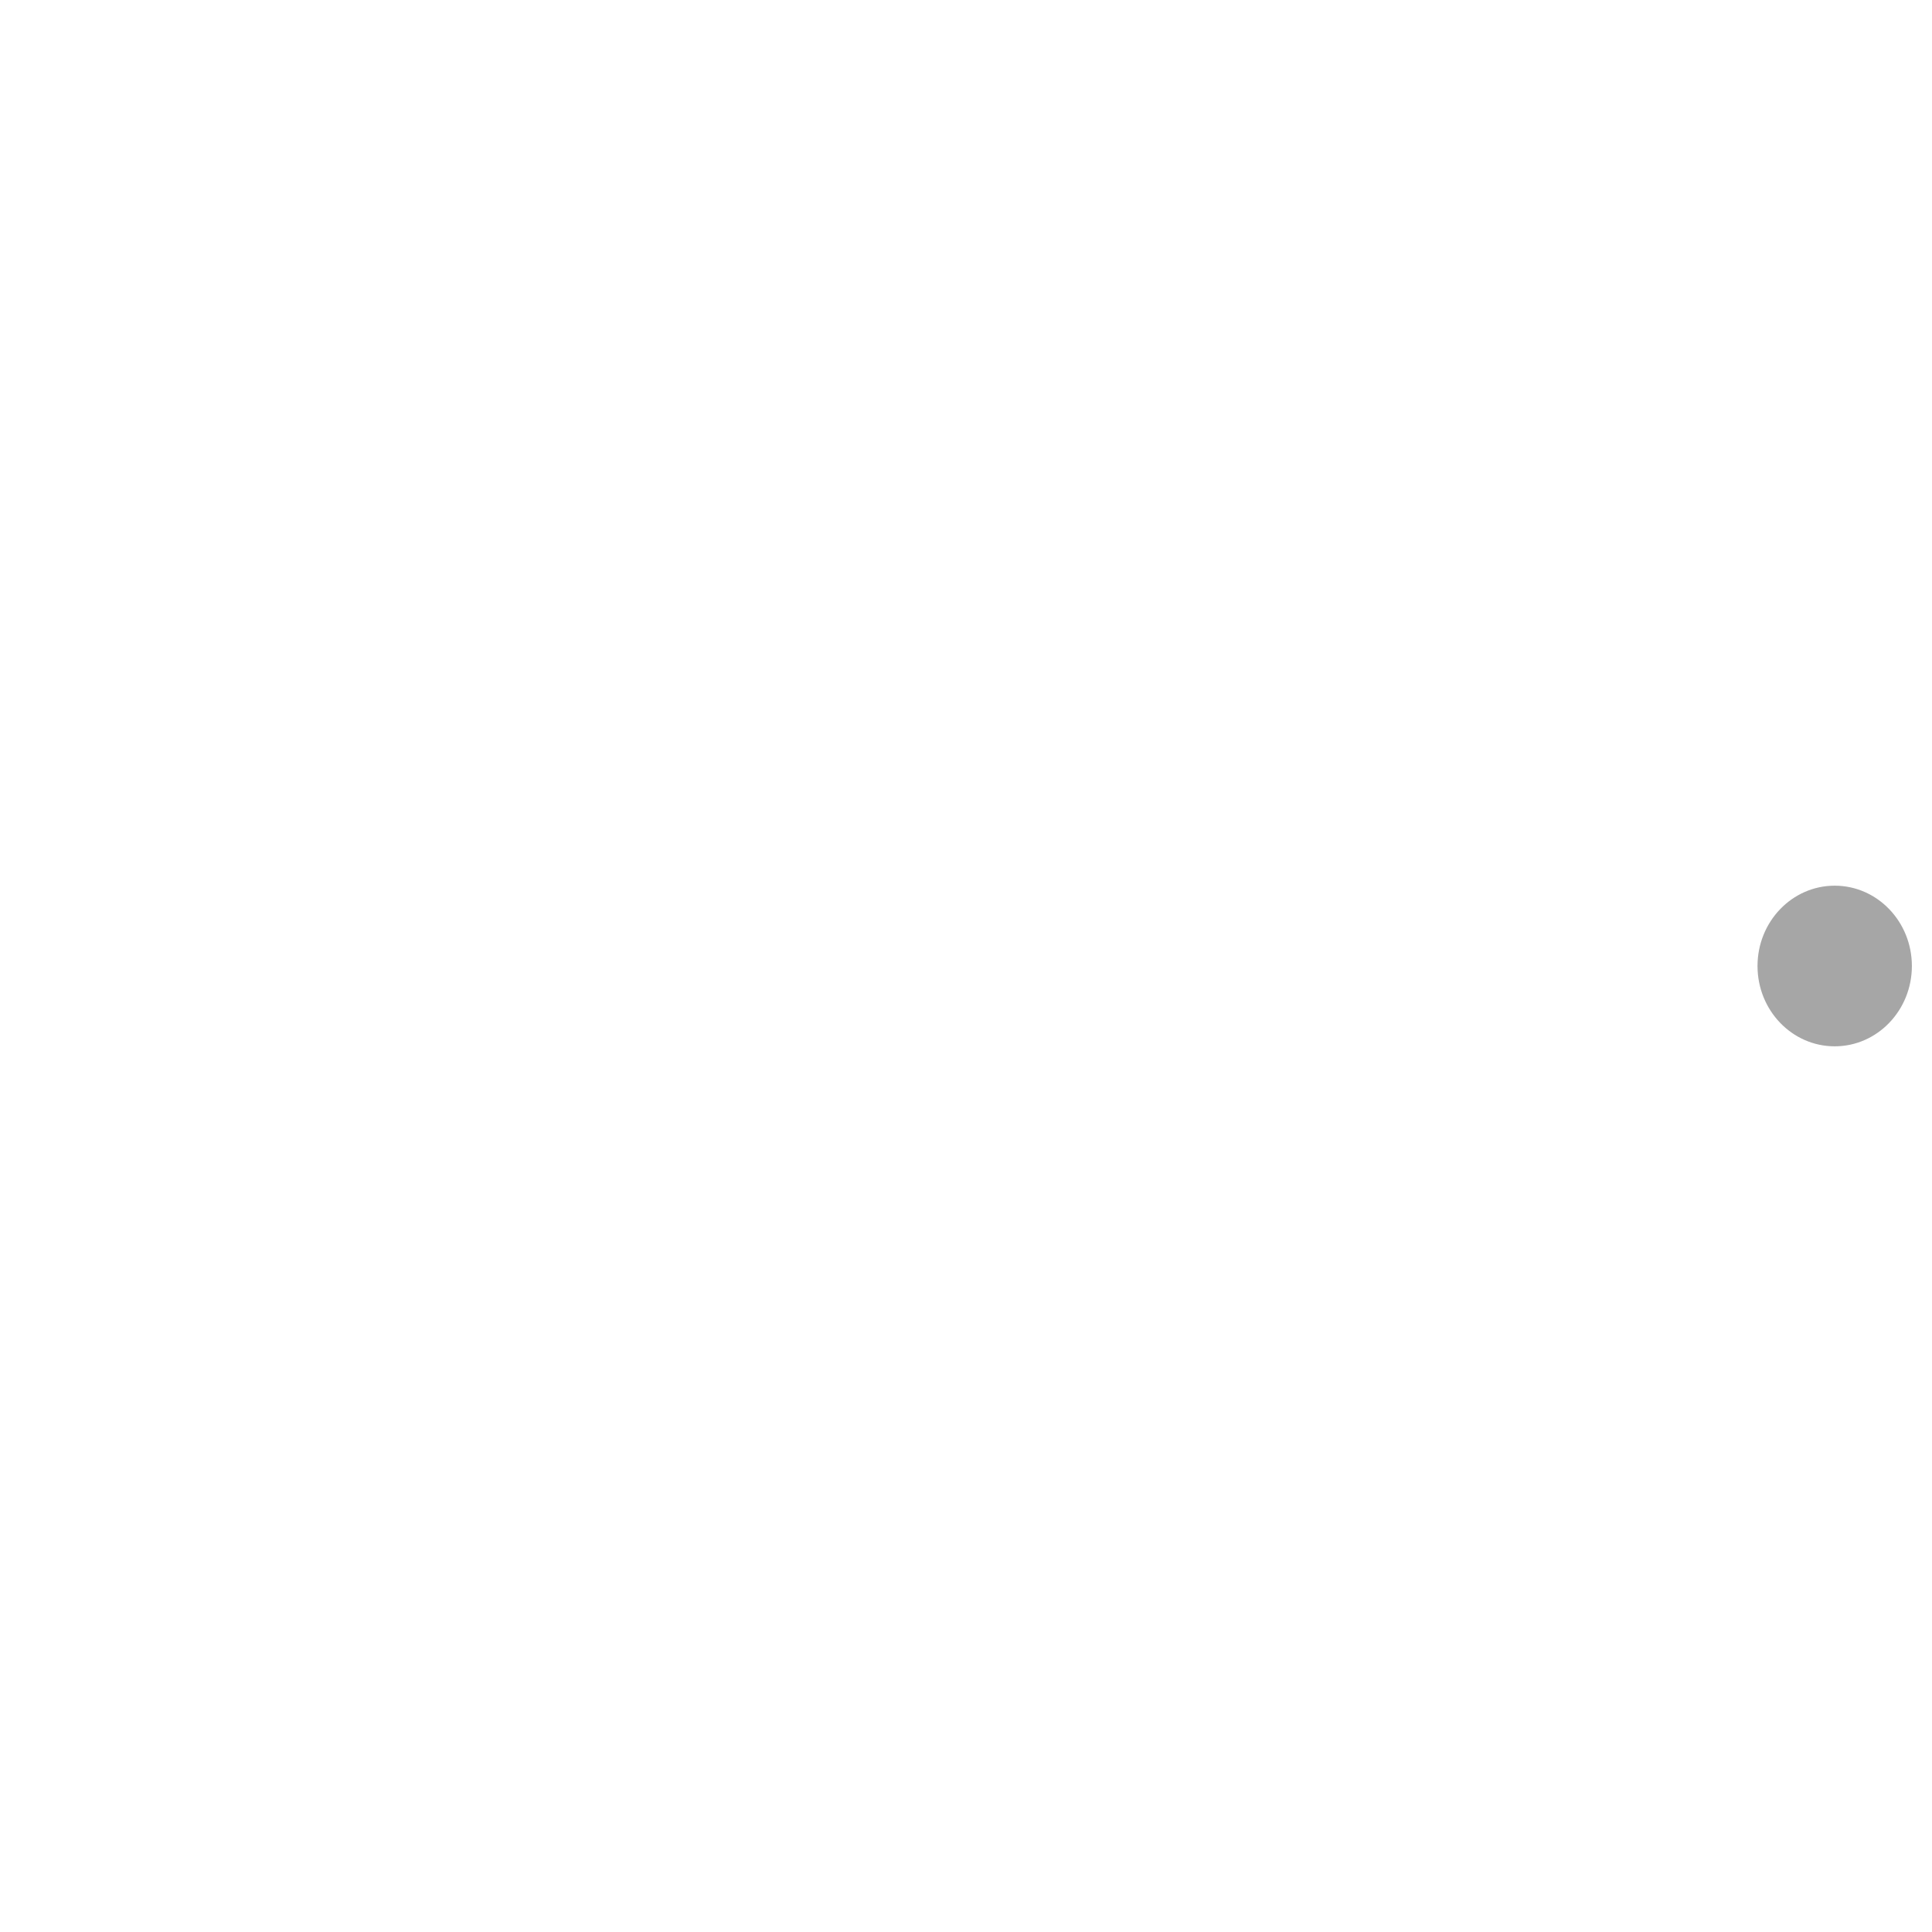
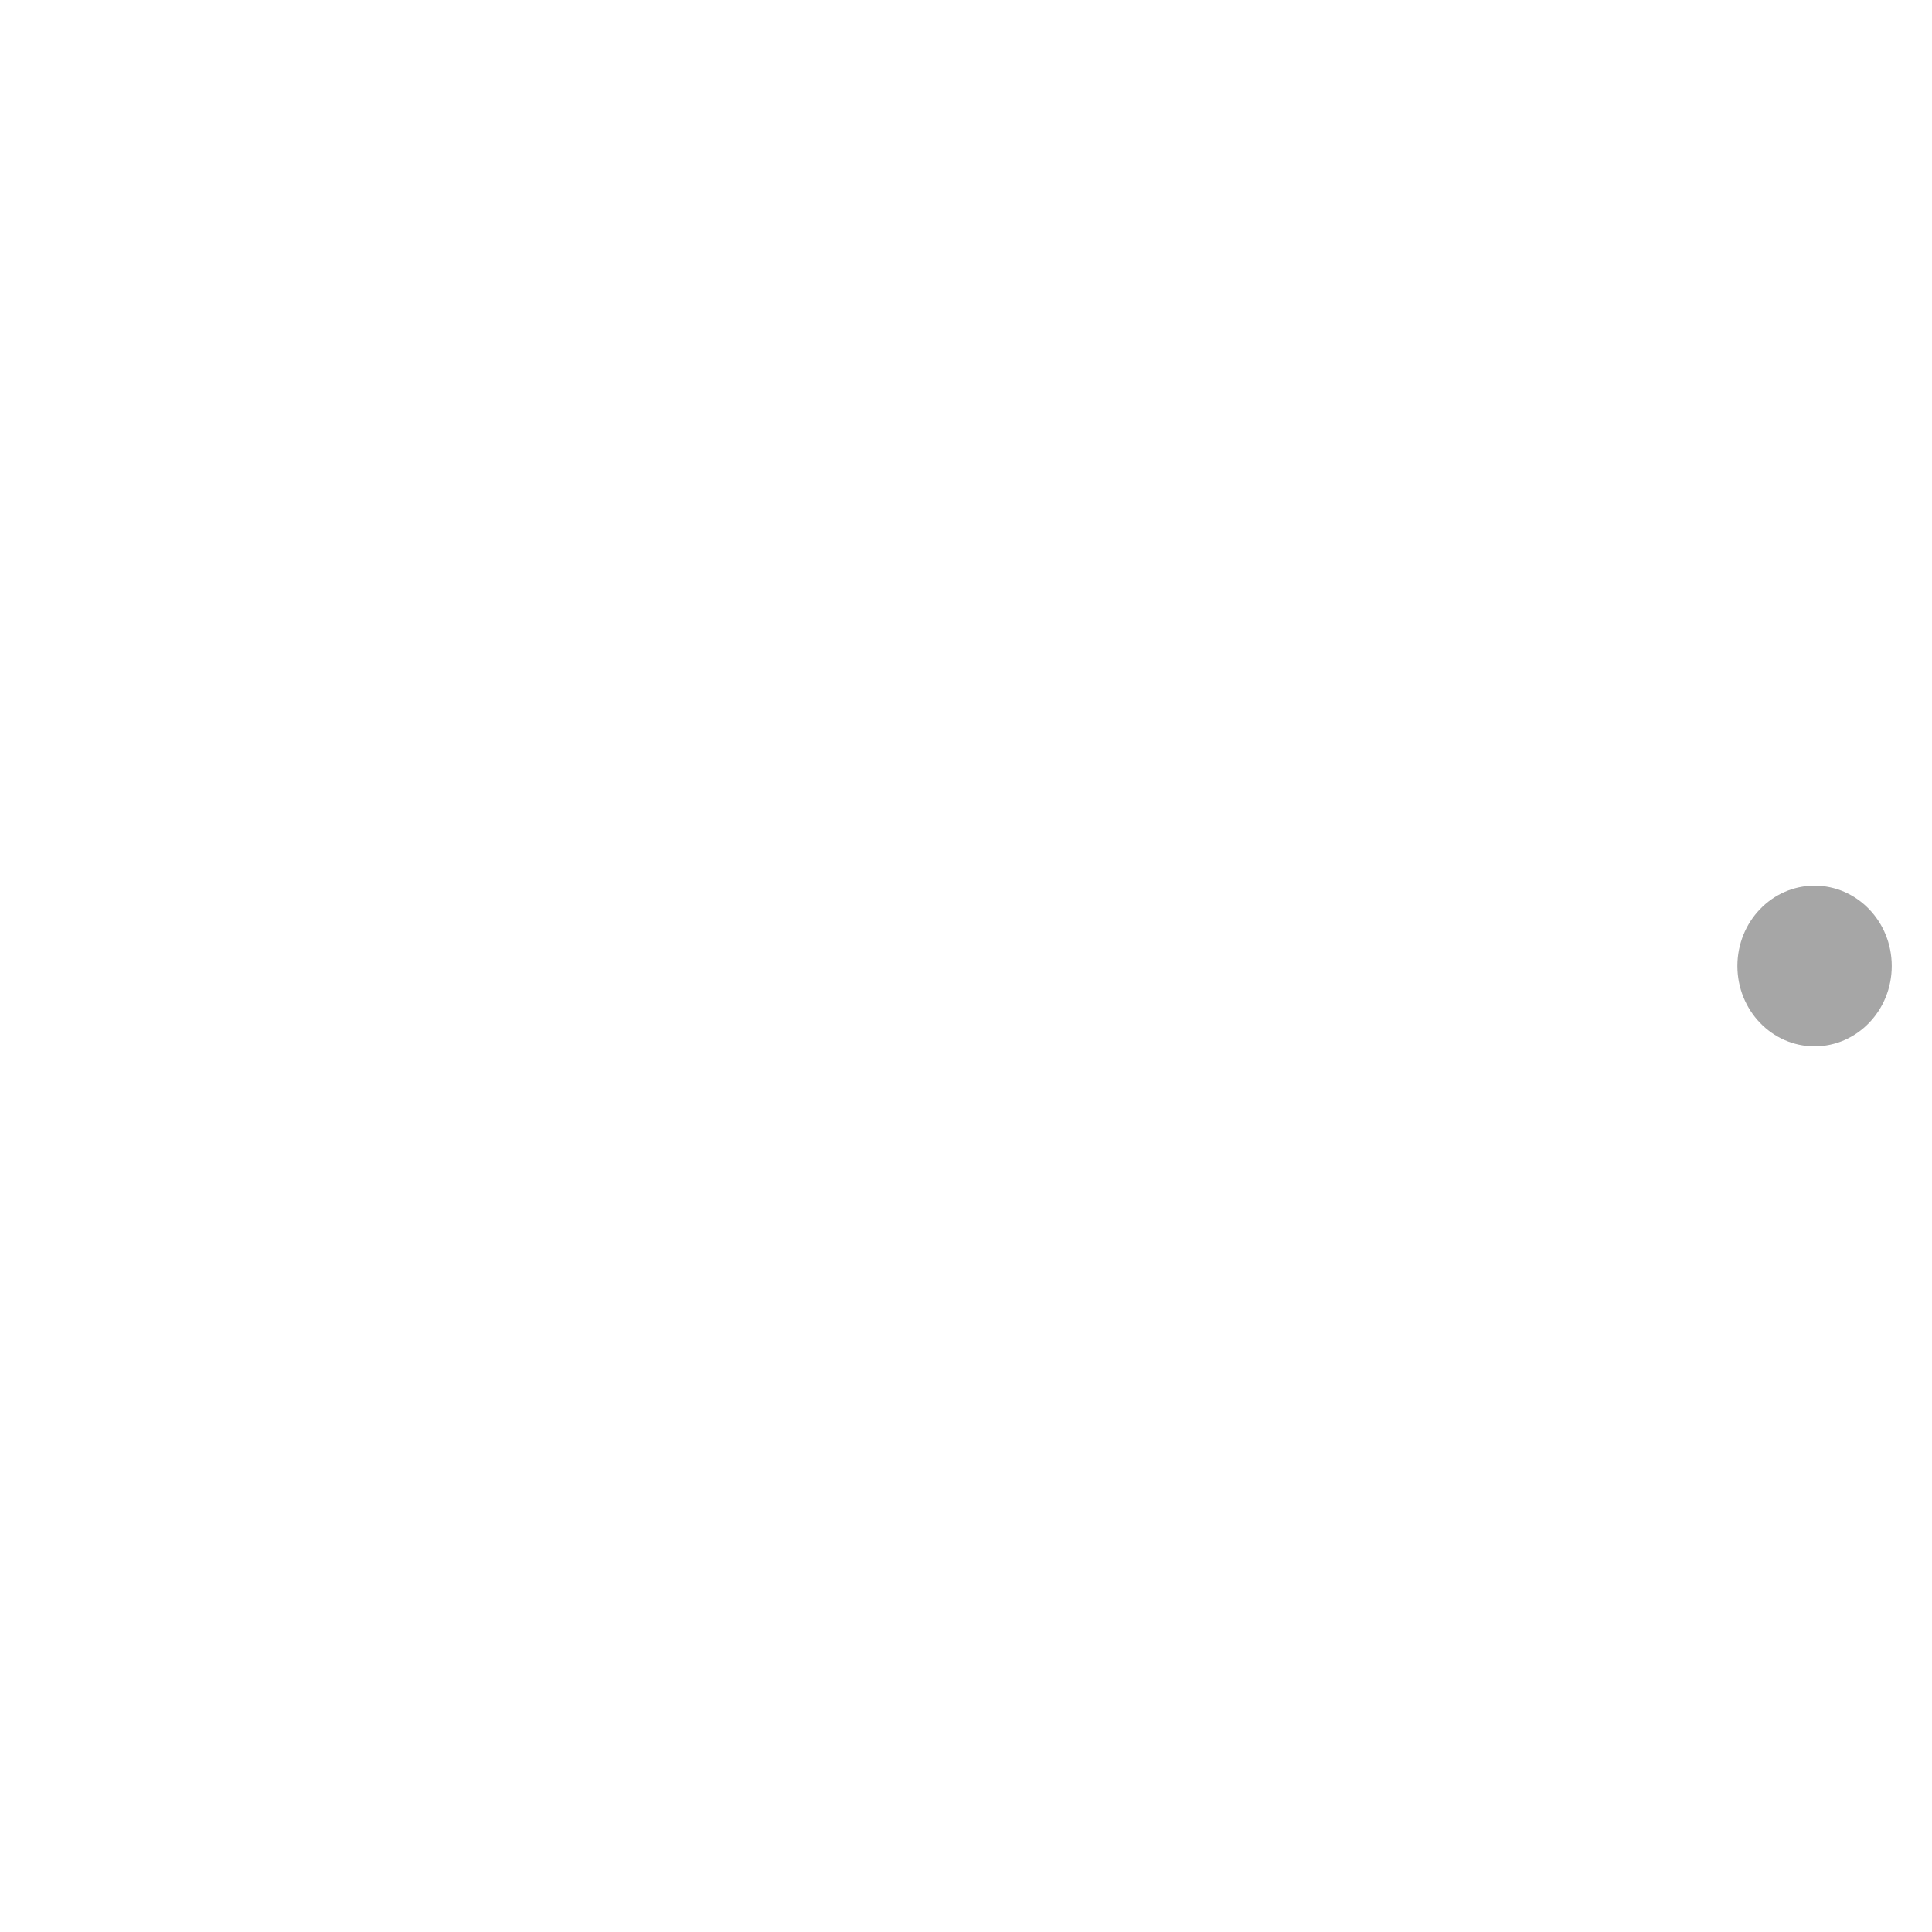
<svg xmlns="http://www.w3.org/2000/svg" width="96" height="96" id="svg11252" version="1.1">
  <defs id="defs11254" />
  <g id="layer1" style="display:inline">
    <g id="one" transform="rotate(180,48,48)">
      <rect y="0" x="0" height="96" width="96" id="rect4138" style="color:#000000;clip-rule:nonzero;display:inline;overflow:visible;visibility:visible;opacity:1;isolation:auto;mix-blend-mode:normal;color-interpolation:sRGB;color-interpolation-filters:linearRGB;solid-color:#000000;solid-opacity:1;fill:none;fill-opacity:1;fill-rule:nonzero;stroke:none;stroke-width:0.956;stroke-linecap:butt;stroke-linejoin:miter;stroke-miterlimit:4;stroke-dasharray:none;stroke-dashoffset:0;stroke-opacity:1;marker:none;marker-start:none;color-rendering:auto;image-rendering:auto;shape-rendering:auto;text-rendering:auto;enable-background:accumulate" />
-       <ellipse ry="3.991" rx="3.835" cy="48" cx="4.835" id="path3762-2" style="opacity:1;fill:#a6a6a6;fill-opacity:1;stroke:none;stroke-width:0.956;stroke-linecap:butt;stroke-linejoin:miter;stroke-miterlimit:4;stroke-dasharray:none;stroke-dashoffset:0;stroke-opacity:1;marker:none;marker-start:none" />
+       <ellipse ry="3.991" rx="3.835" cy="48" cx="5.835" id="path3762-2" style="opacity:1;fill:#a6a6a6;fill-opacity:1;stroke:none;stroke-width:0.956;stroke-linecap:butt;stroke-linejoin:miter;stroke-miterlimit:4;stroke-dasharray:none;stroke-dashoffset:0;stroke-opacity:1;marker:none;marker-start:none" />
    </g>
  </g>
  <g id="layer2" style="display:inline" />
  <g id="layer3" style="display:inline" />
  <g id="layer4" style="display:inline" />
</svg>
